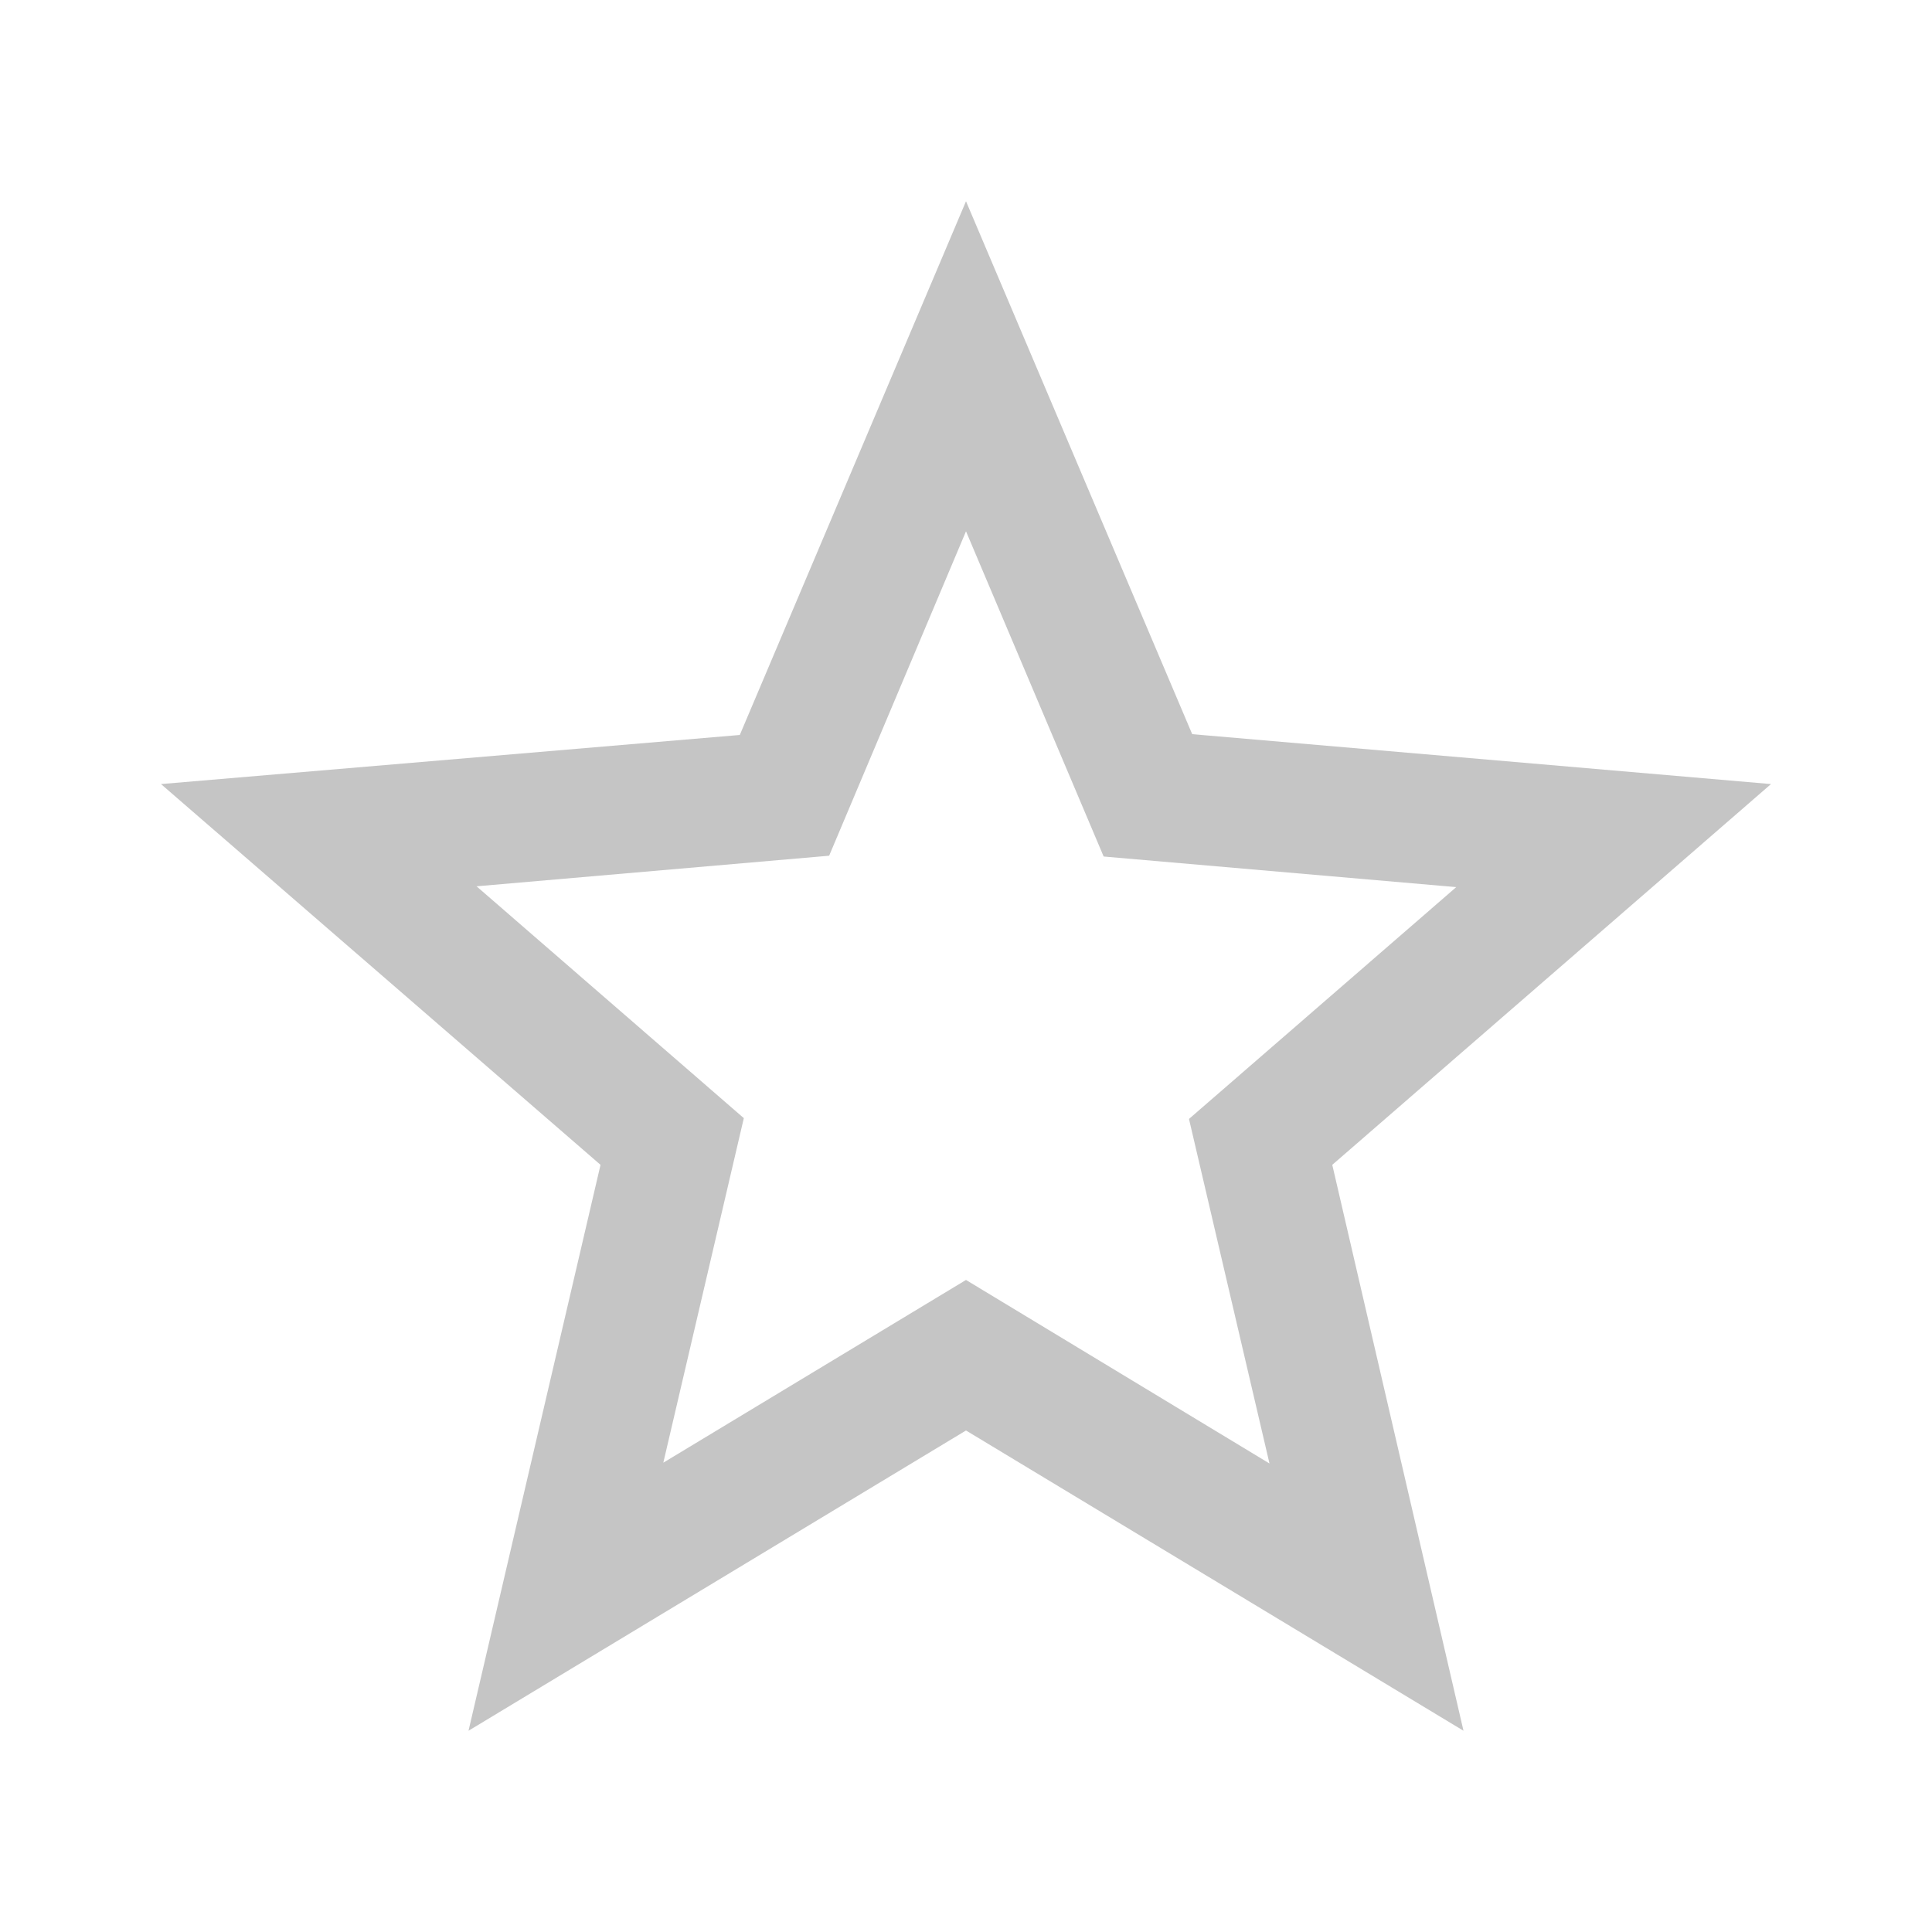
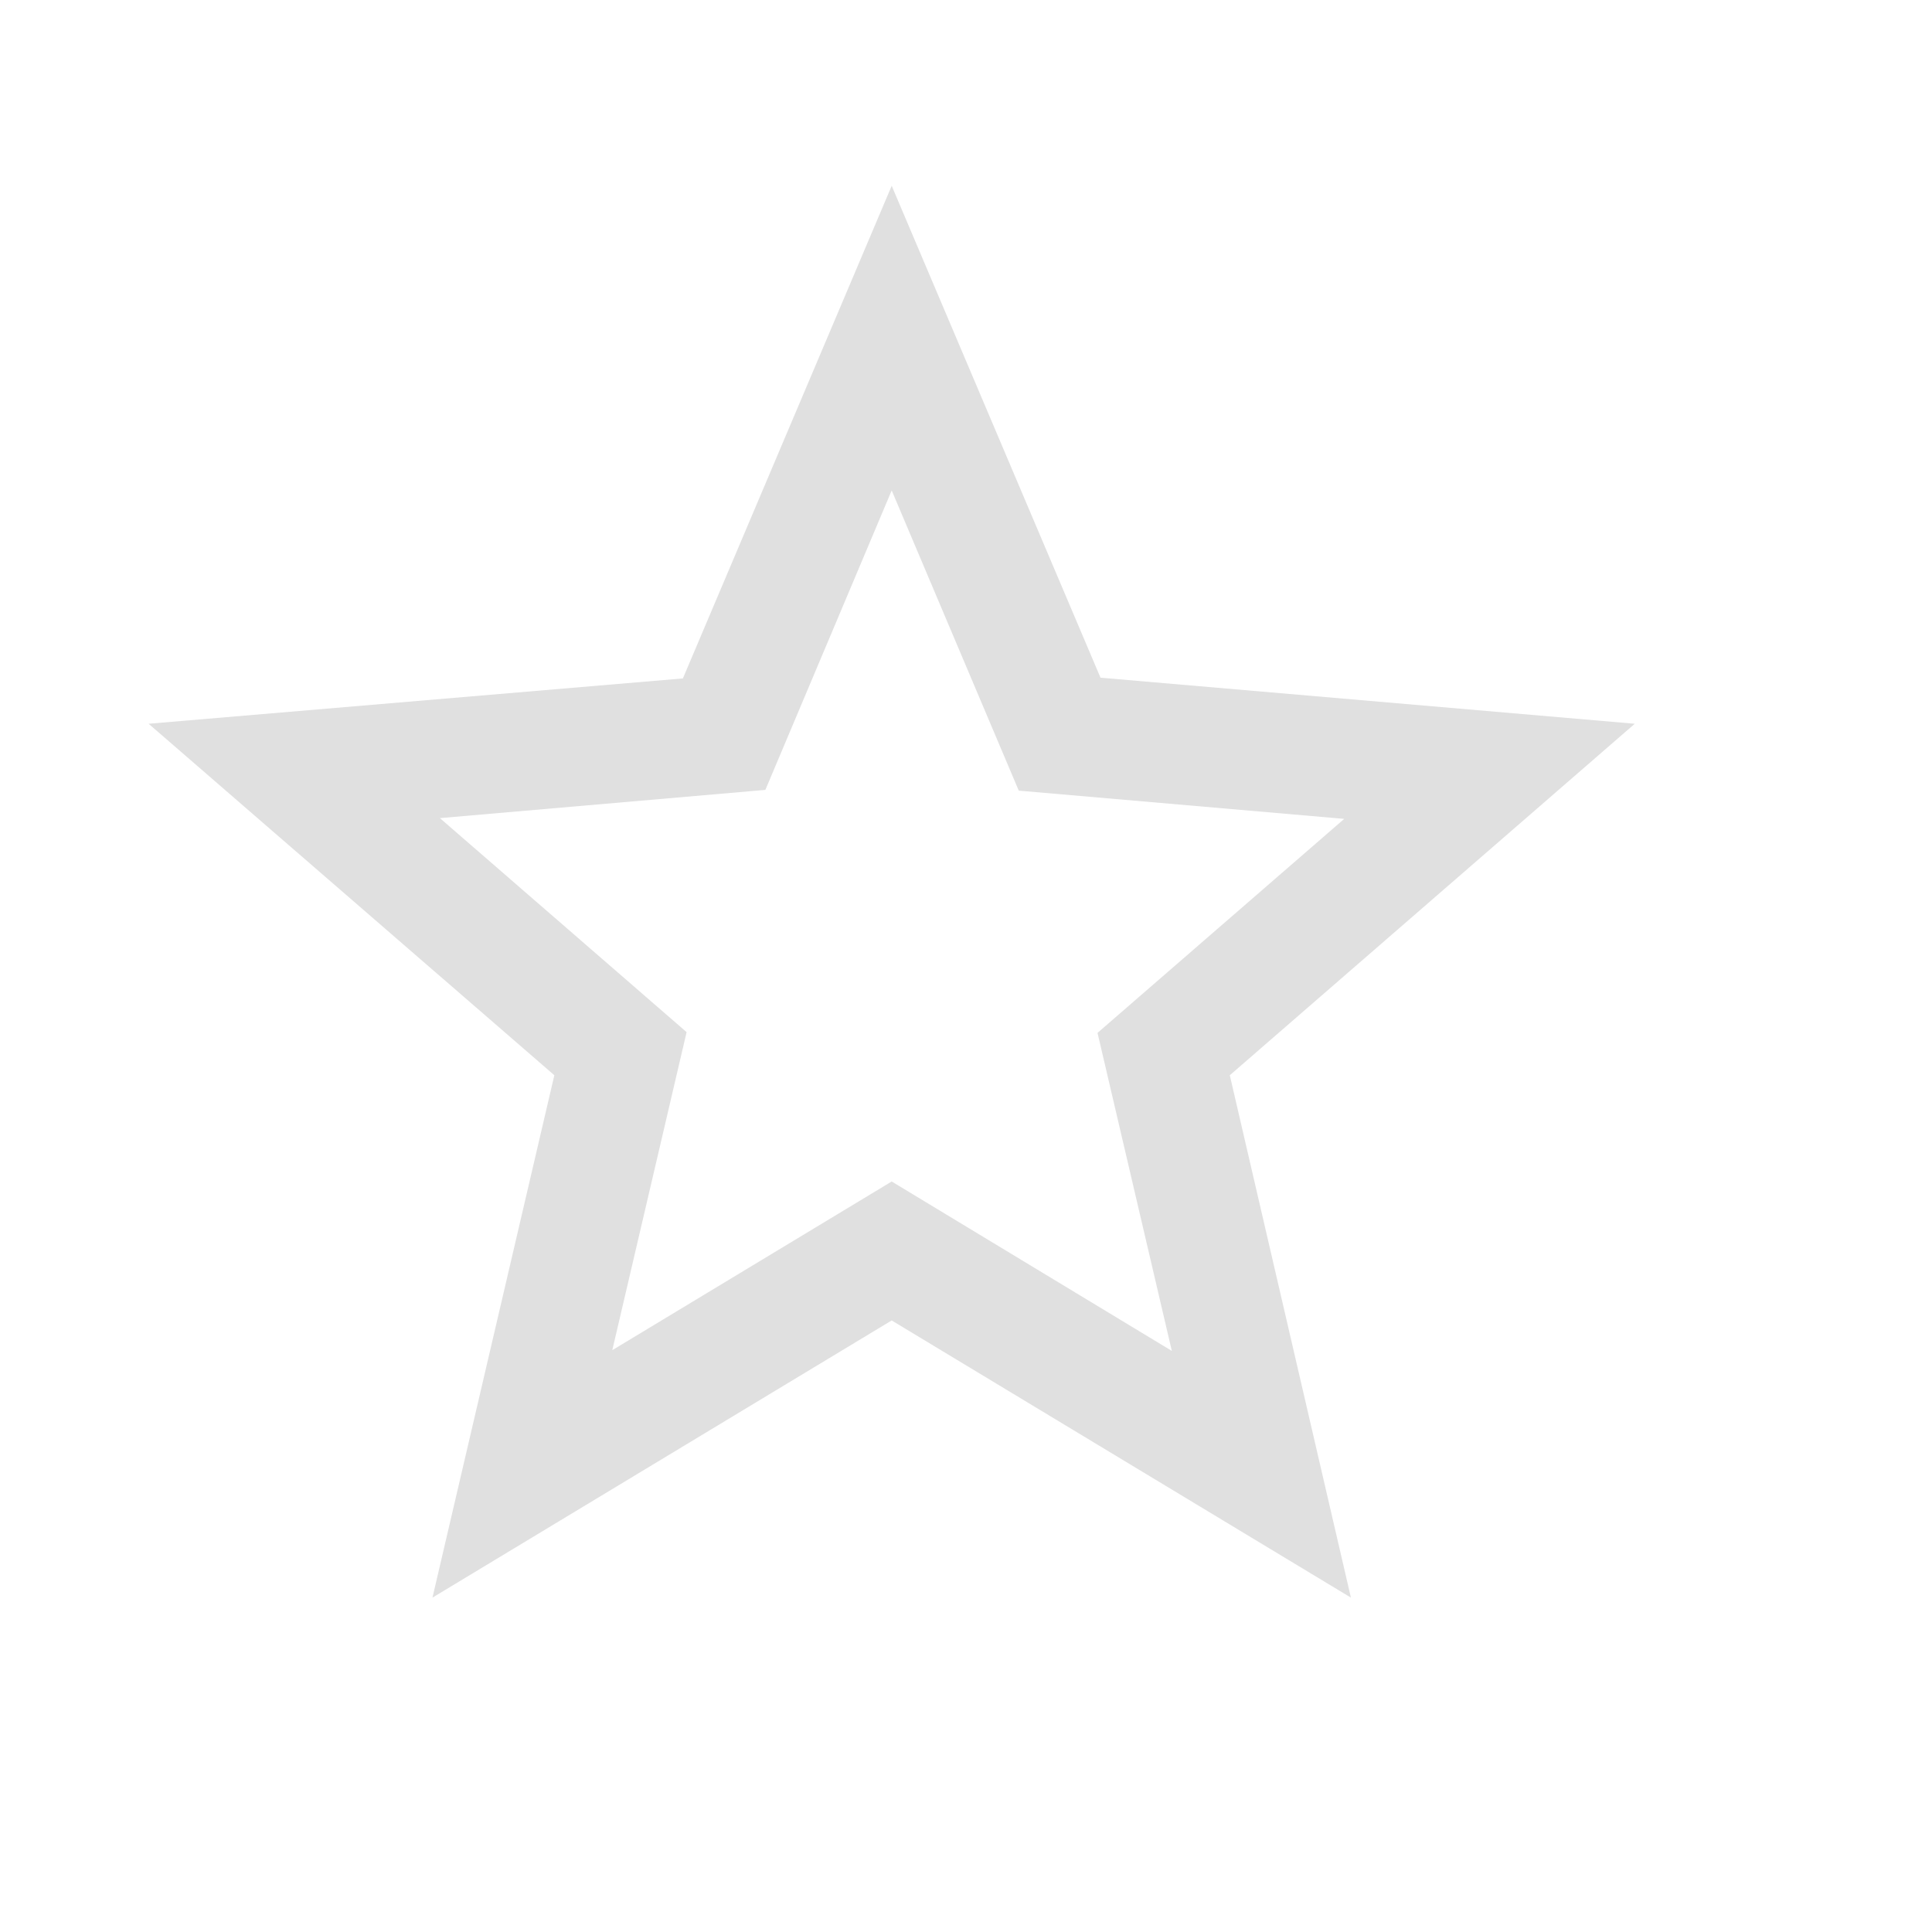
- <svg xmlns="http://www.w3.org/2000/svg" width="24" height="24" viewBox="0 0 24 24" fill="none">
-   <path d="M22 9.74L14.81 9.12L12 2.5L9.19 9.13L2 9.74L7.46 14.47L5.82 21.5L12 17.77L18.18 21.5L16.55 14.47L22 9.74ZM12 15.9L8.24 18.17L9.24 13.89L5.92 11.01L10.3 10.63L12 6.6L13.71 10.64L18.09 11.02L14.77 13.9L15.77 18.18L12 15.9Z" fill="black" fill-opacity="0.23" />
+ <svg xmlns="http://www.w3.org/2000/svg" width="26" height="26" viewBox="0 0 26 26" fill="none">
+   <path d="M22 9.74L14.81 9.12L12 2.5L9.19 9.13L2 9.74L7.46 14.47L5.82 21.5L12 17.77L18.18 21.5L16.55 14.47L22 9.74ZM12 15.9L8.24 18.17L9.24 13.89L5.92 11.01L10.3 10.63L12 6.6L13.71 10.64L18.09 11.02L14.77 13.9L15.77 18.18L12 15.9Z" fill="#E0E0E0" fill-opacity="1" />
</svg>
